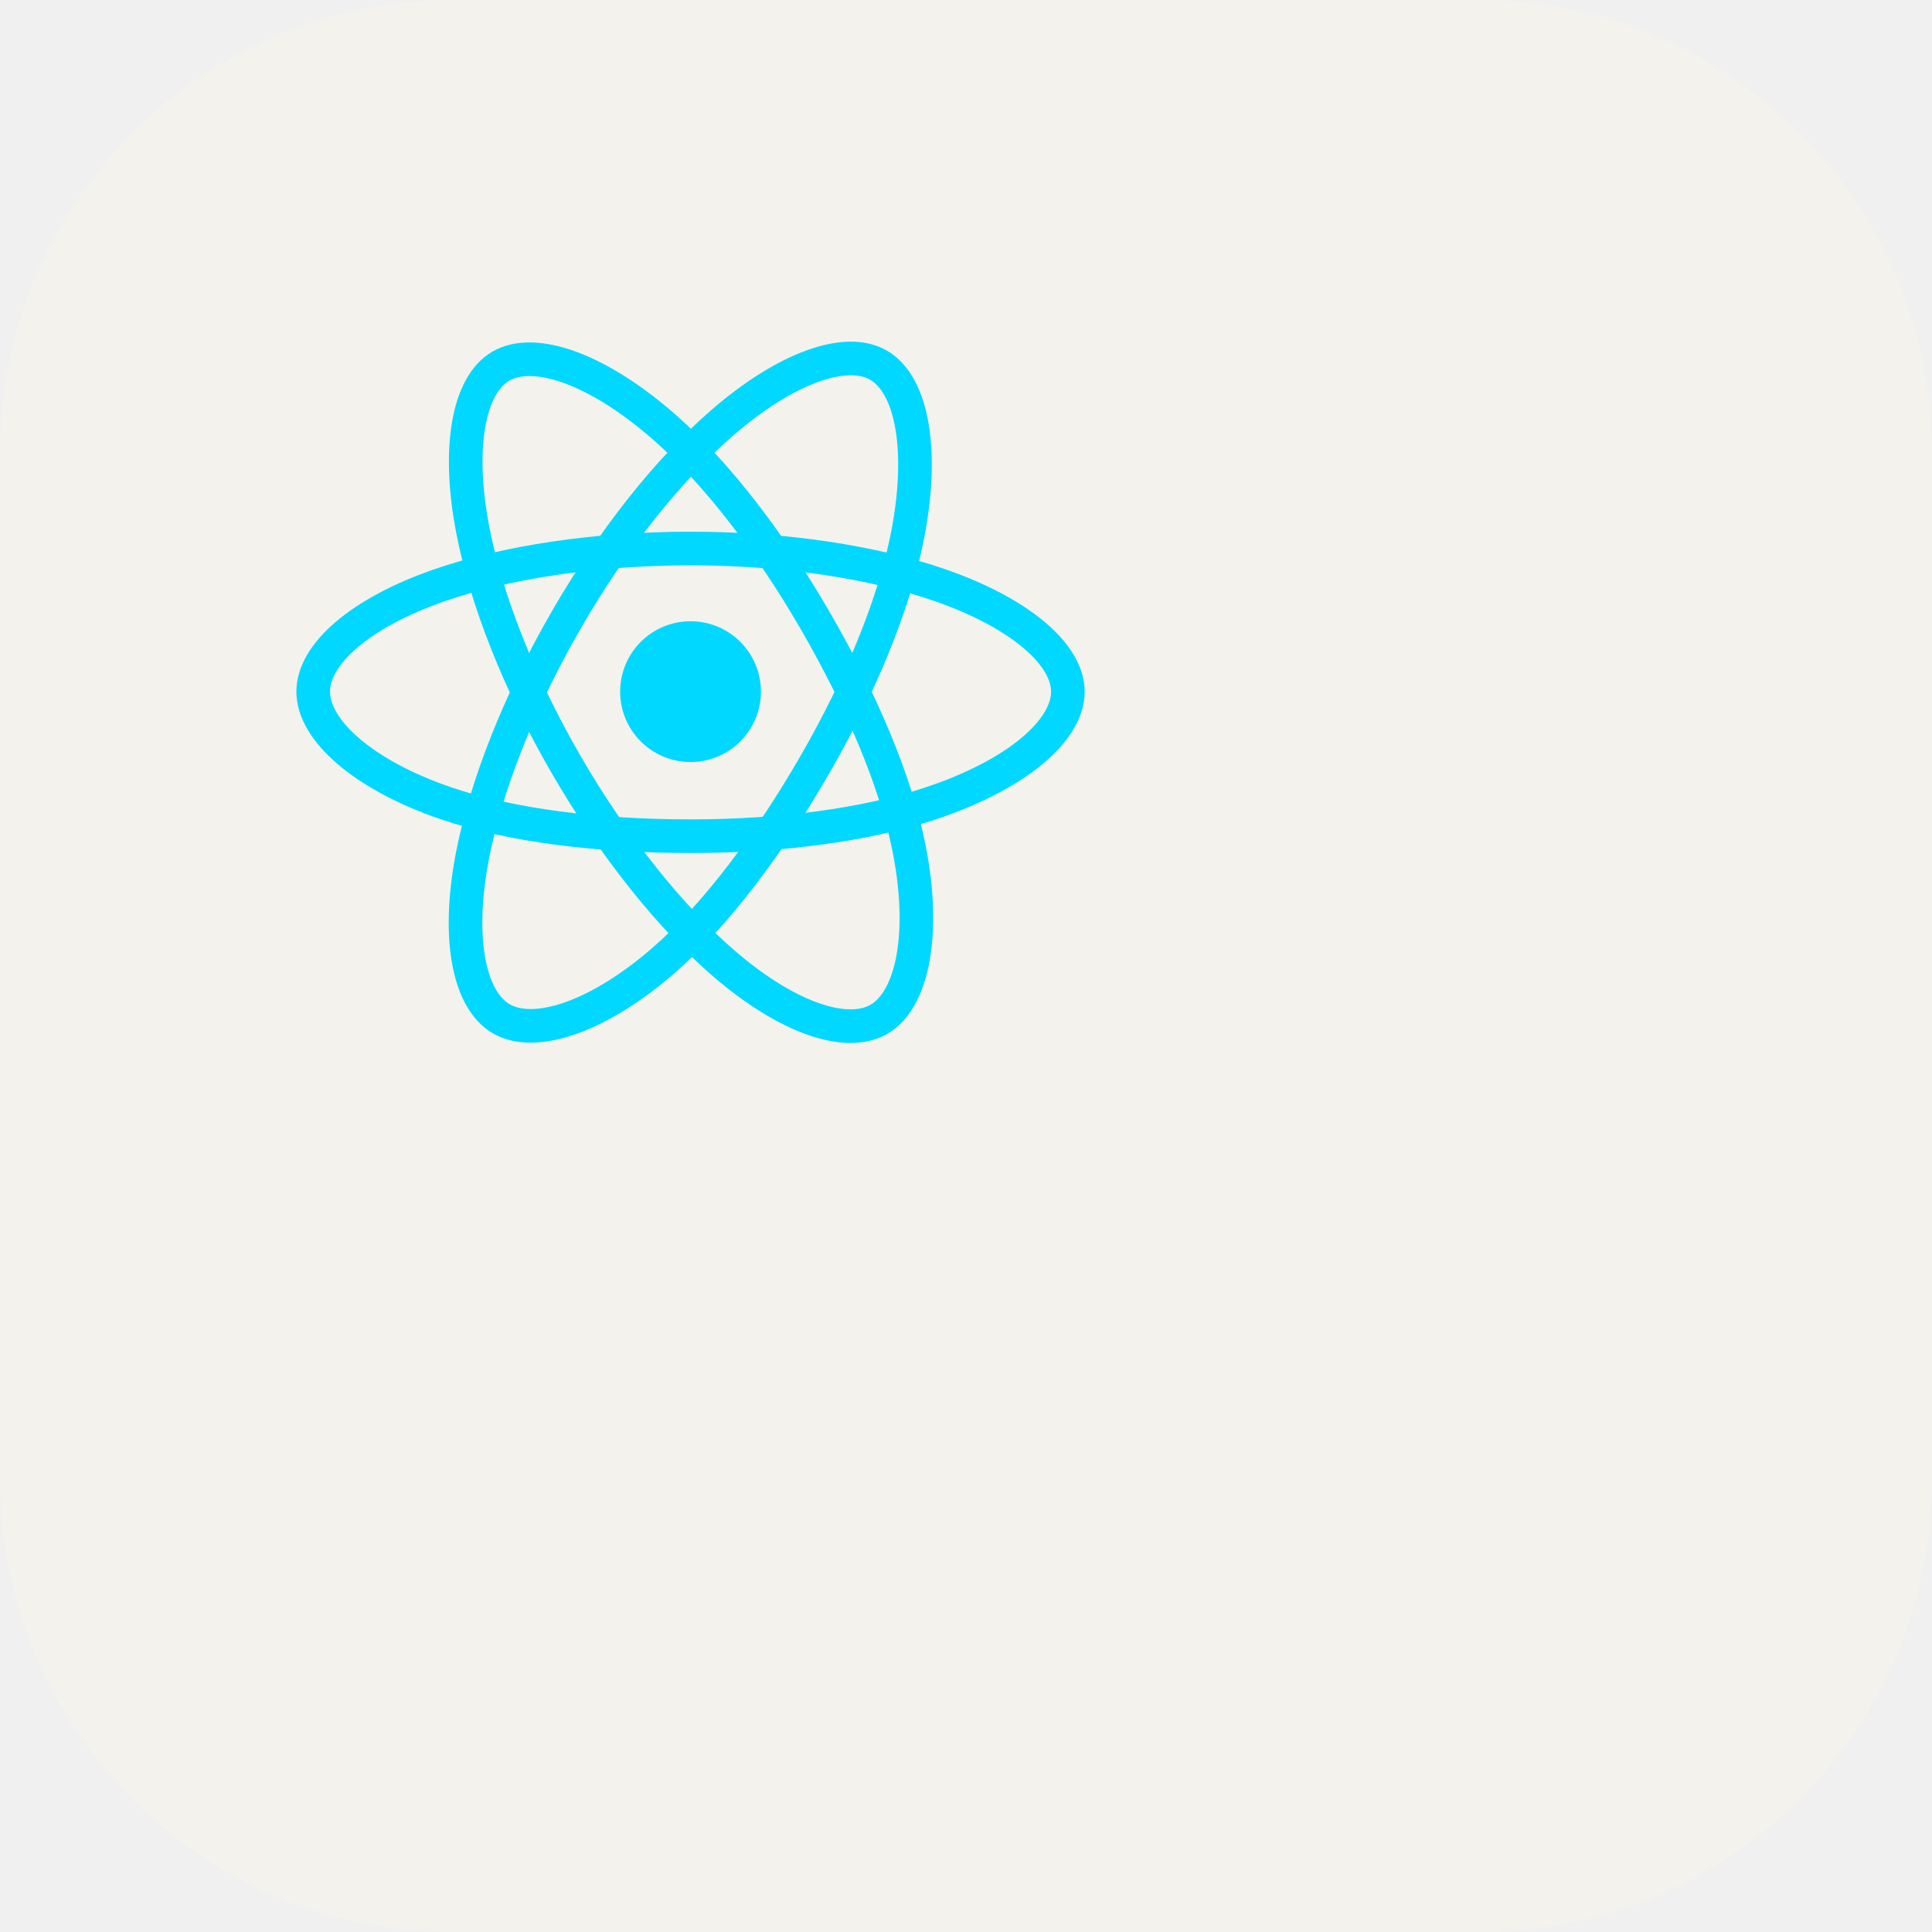
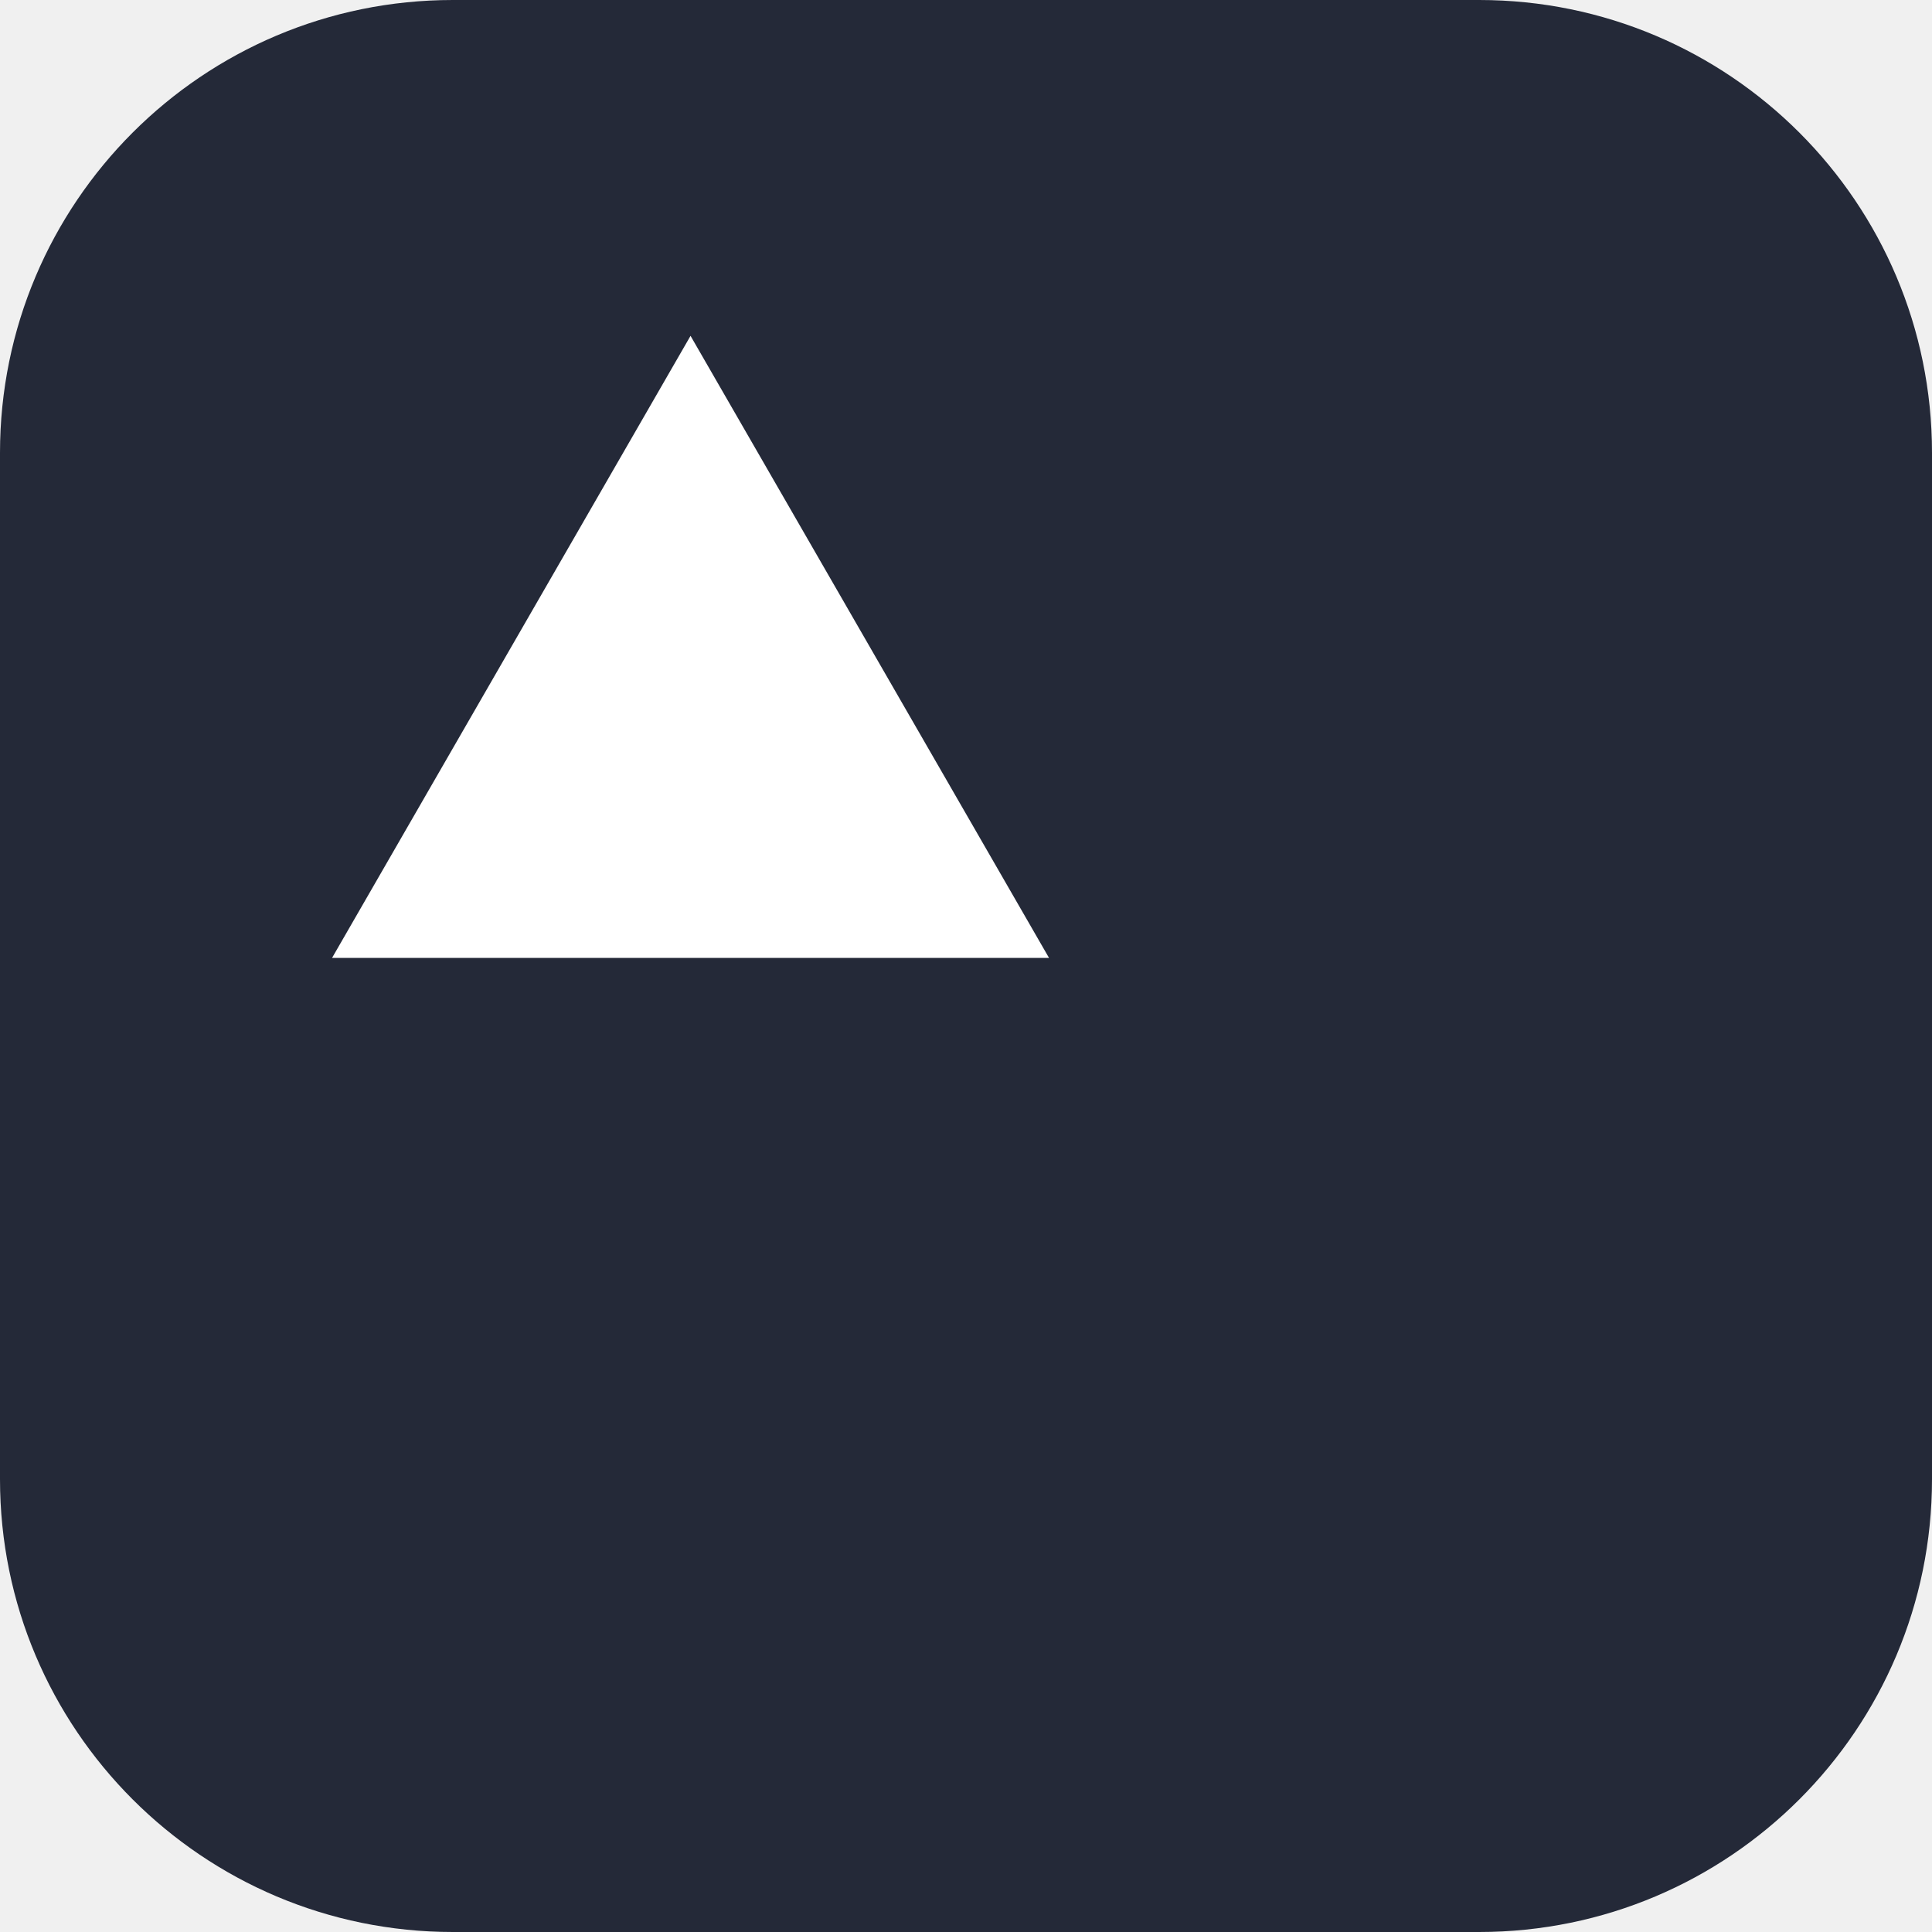
<svg xmlns="http://www.w3.org/2000/svg" width="256" height="256" fill="none" viewBox="0 0 256 256">
-   <rect width="256" height="256" fill="#F4F2ED" rx="60" />
+   <rect width="256" height="256" rx="60" fill="#242938" />
  <g transform="scale(0.5) translate(55, 55)">
-     <path fill="#00D8FF" d="M128.001 146.951C138.305 146.951 146.657 138.598 146.657 128.295C146.657 117.992 138.305 109.639 128.001 109.639C117.698 109.639 109.345 117.992 109.345 128.295C109.345 138.598 117.698 146.951 128.001 146.951Z" />
-     <path fill-rule="evenodd" stroke="#00D8FF" stroke-width="8.911" d="M128.002 90.363C153.05 90.363 176.319 93.957 193.864 99.998C215.003 107.275 228 118.306 228 128.295C228 138.704 214.226 150.423 191.525 157.944C174.363 163.63 151.779 166.598 128.002 166.598C103.624 166.598 80.539 163.812 63.183 157.881C41.225 150.376 28 138.506 28 128.295C28 118.387 40.41 107.441 61.252 100.175C78.862 94.035 102.705 90.363 127.998 90.363H128.002Z" clip-rule="evenodd" />
-     <path fill-rule="evenodd" stroke="#00D8FF" stroke-width="8.911" d="M94.981 109.438C107.495 87.74 122.232 69.378 136.23 57.197C153.094 42.521 169.144 36.773 177.796 41.762C186.813 46.962 190.084 64.75 185.259 88.171C181.614 105.879 172.9 126.925 161.021 147.523C148.842 168.641 134.897 187.247 121.09 199.315C103.619 214.587 86.728 220.114 77.883 215.013C69.3 210.067 66.018 193.846 70.136 172.161C73.615 153.838 82.345 131.349 94.977 109.438L94.981 109.438Z" clip-rule="evenodd" />
-     <path fill-rule="evenodd" stroke="#00D8FF" stroke-width="8.911" d="M95.012 147.578C82.463 125.904 73.919 103.962 70.353 85.752C66.06 63.811 69.095 47.035 77.74 42.032C86.749 36.816 103.792 42.866 121.674 58.744C135.194 70.748 149.077 88.805 160.99 109.383C173.204 130.481 182.358 151.856 185.919 169.844C190.425 192.608 186.778 210.001 177.941 215.116C169.367 220.08 153.676 214.825 136.945 200.427C122.809 188.263 107.685 169.468 95.012 147.578Z" clip-rule="evenodd" />
+     <path d="M128 34L223 198.853H33L128 34Z" fill="white" />
  </g>
</svg>
